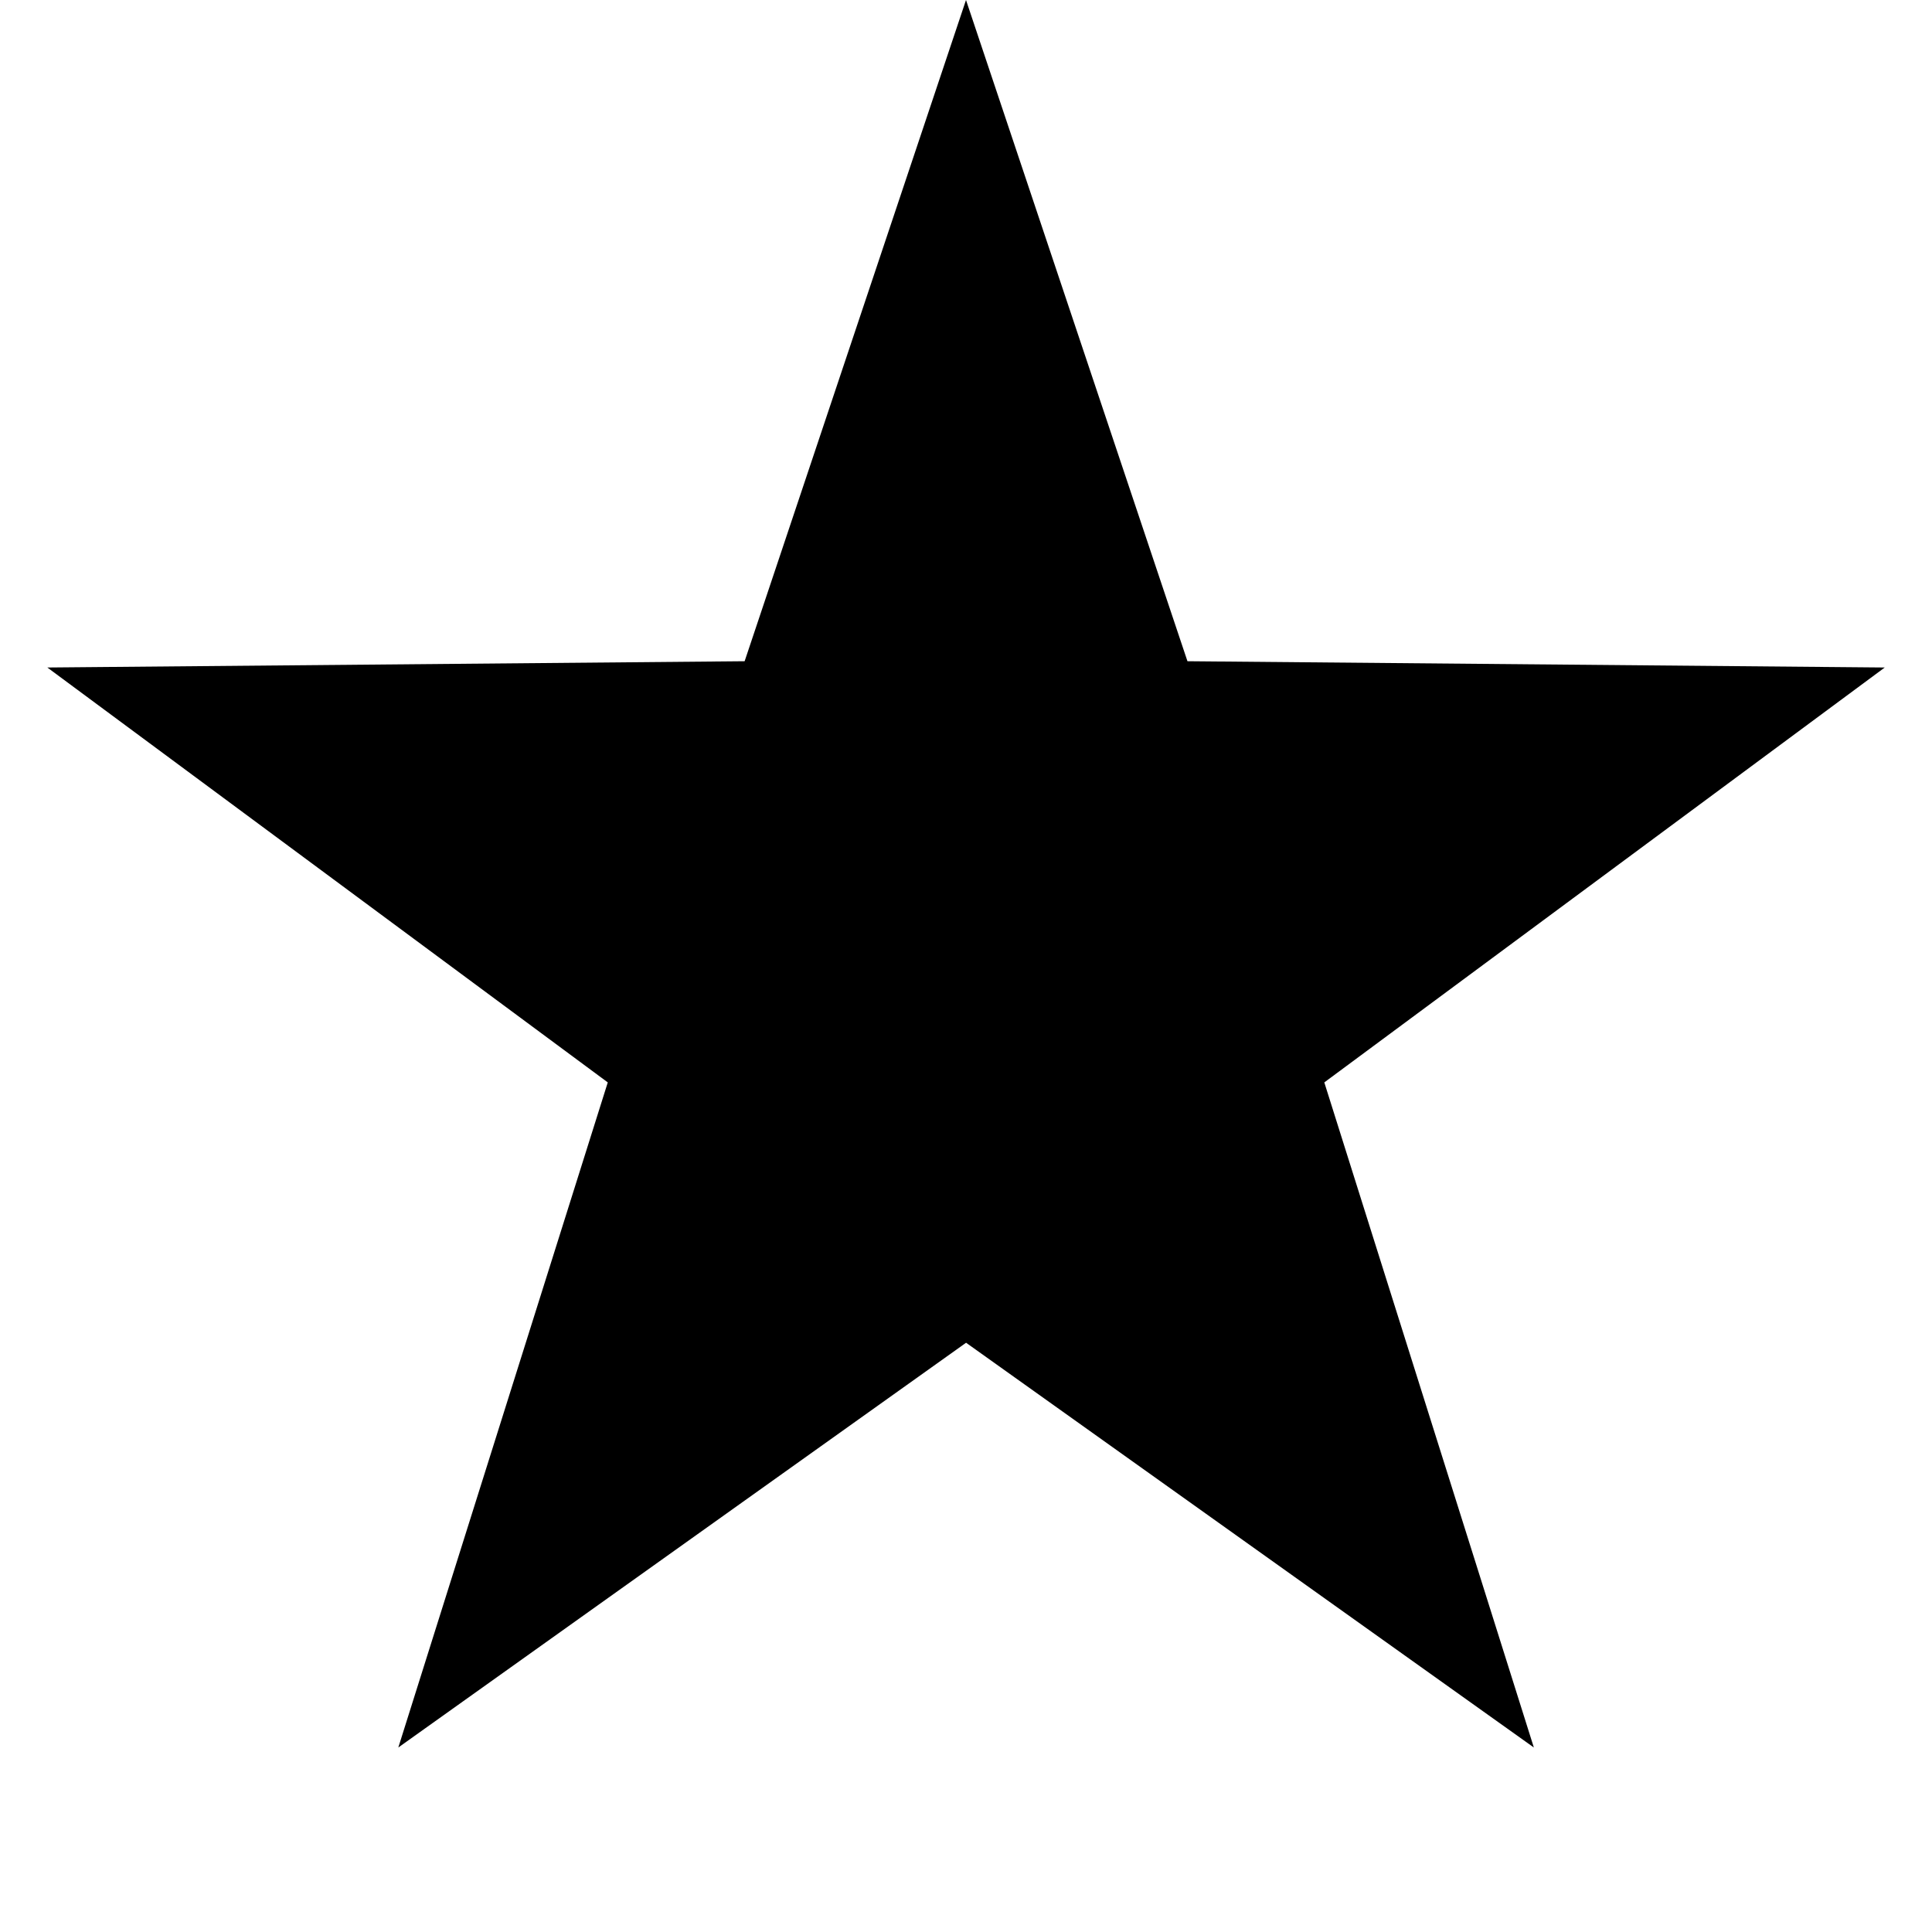
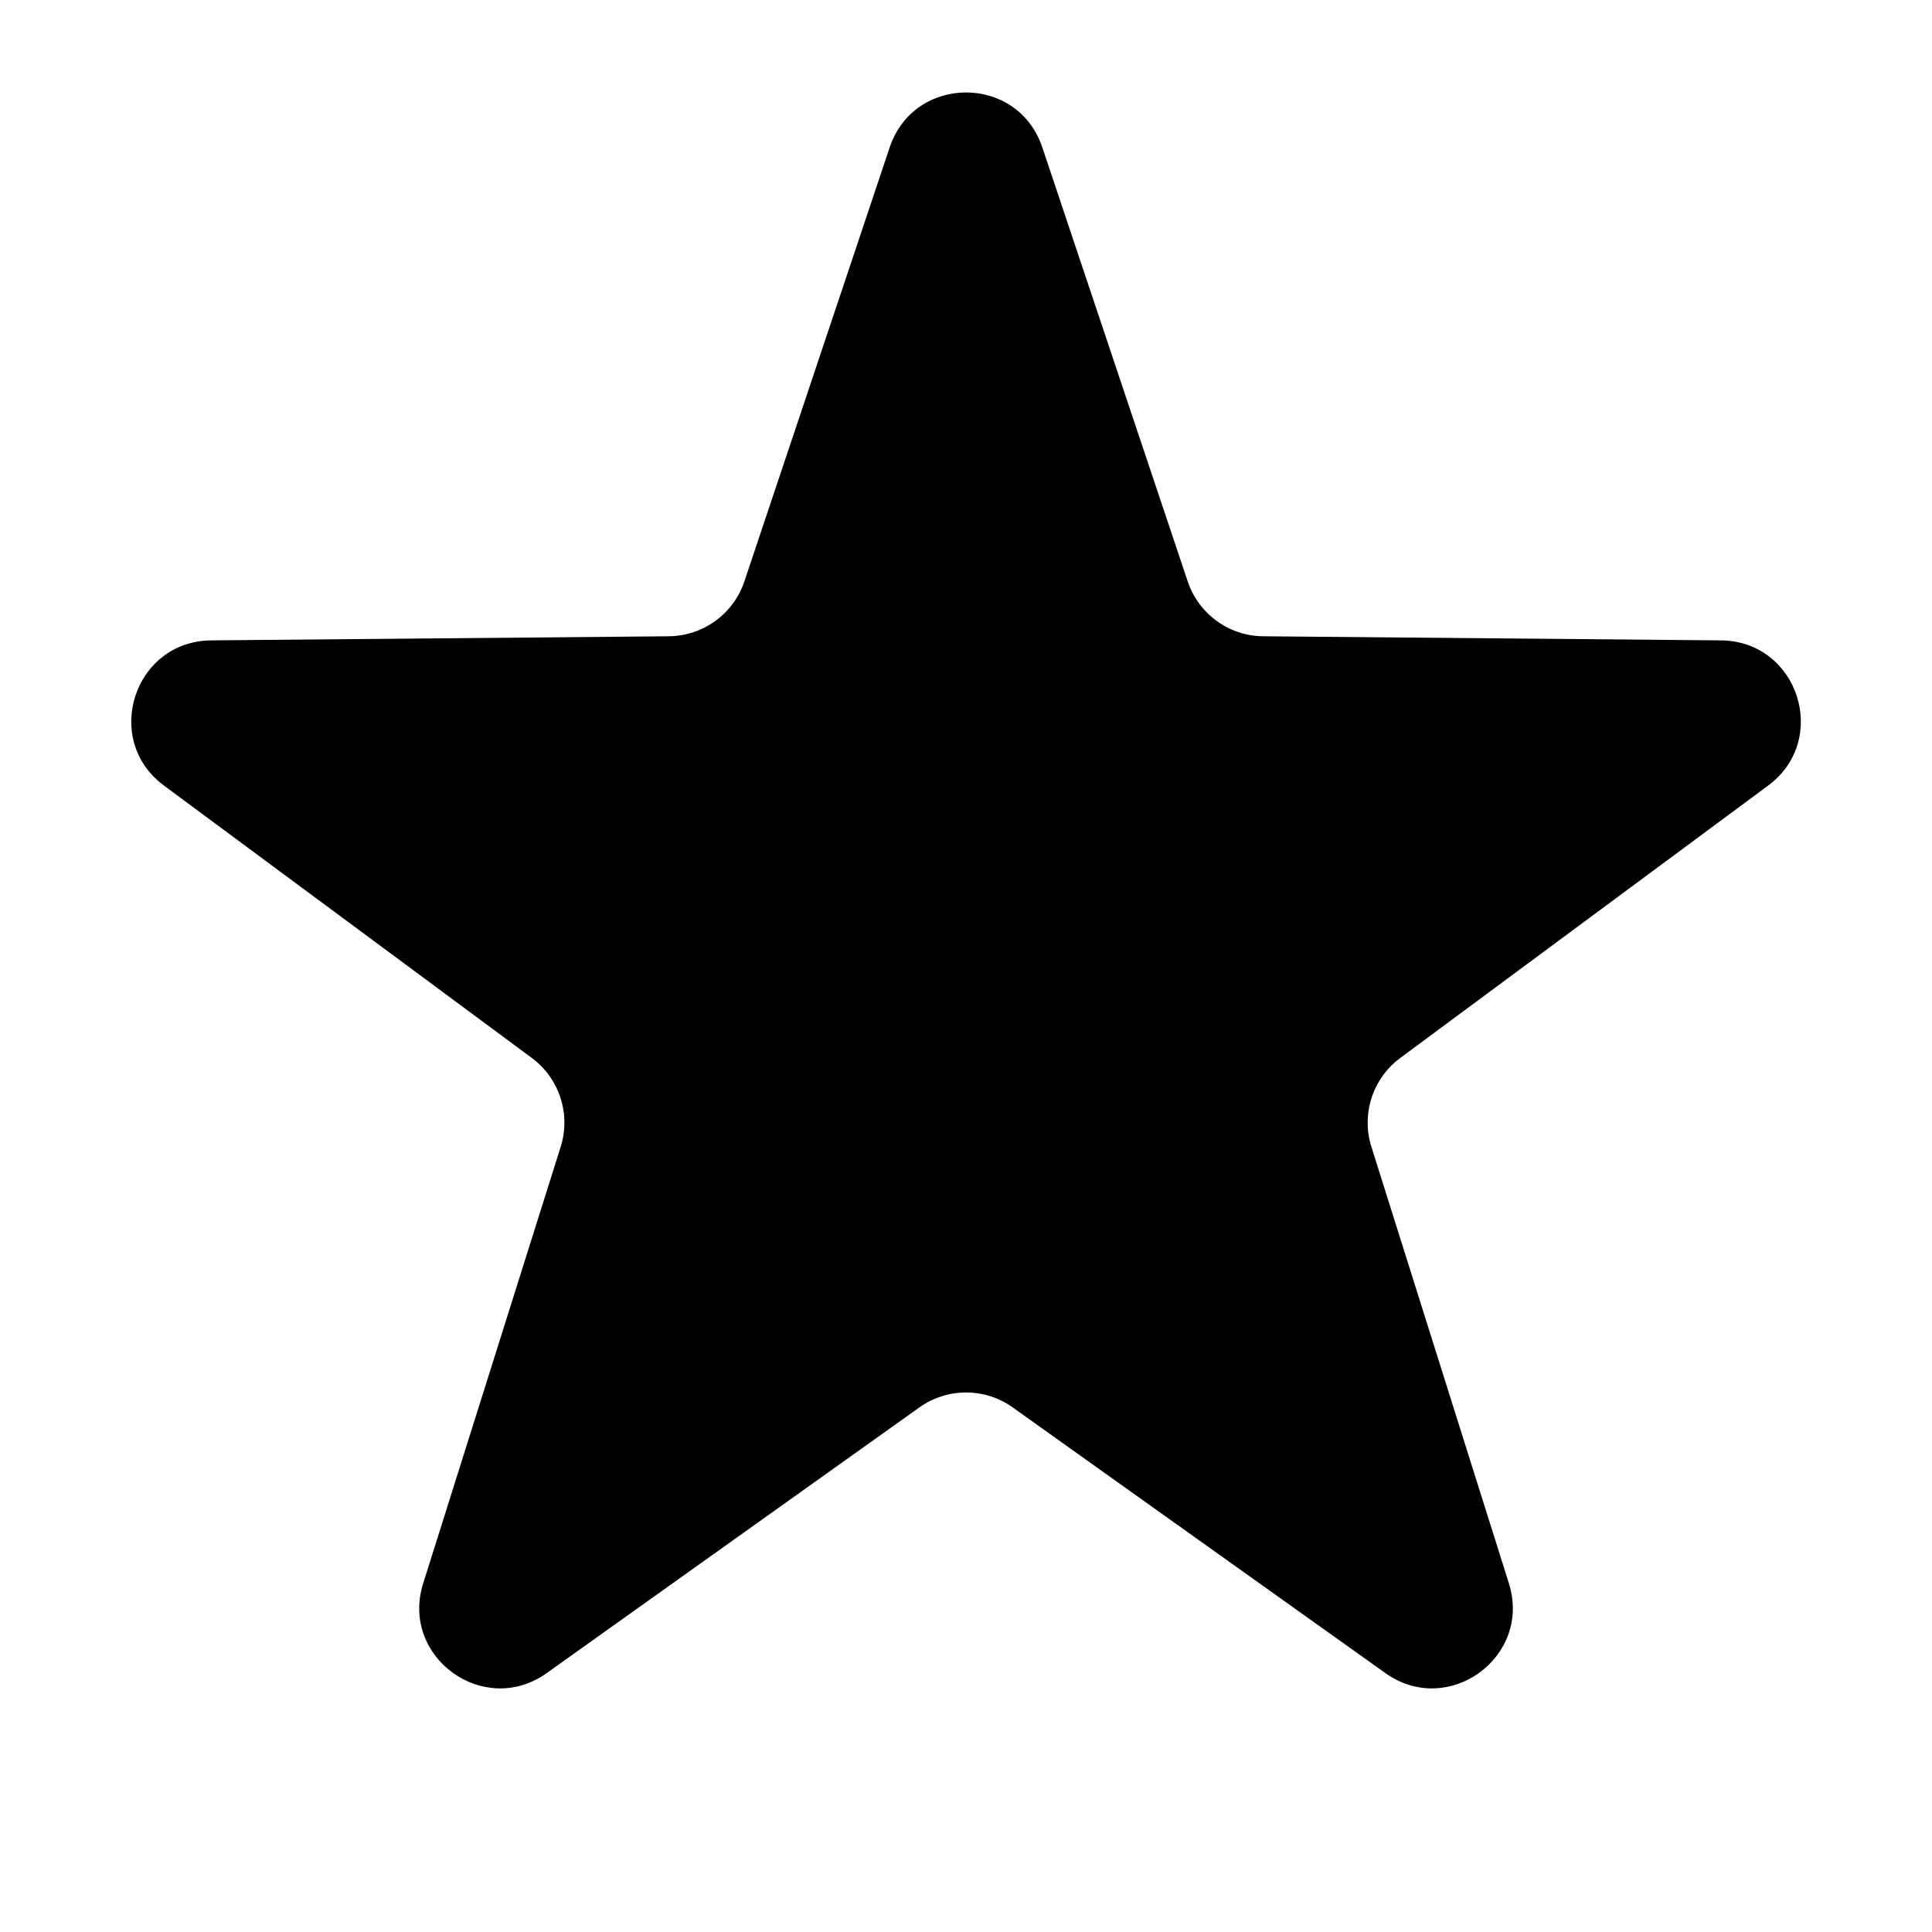
<svg xmlns="http://www.w3.org/2000/svg" viewBox="0 0 24 24">
-   <path d="m12 0 2.751 8.214 8.662.078-6.962 5.154 2.603 8.262-7.053-5.028-7.053 5.028 2.602-8.262-6.962-5.154 8.662-.078z" fill="currentColor" />
+   <path d="m11.052 1.831c.305-.91 1.592-.91 1.896 0l1.806 5.391c.136.405.513.679.939.682l5.685.051c.96.009 1.357 1.233.586 1.804l-4.569 3.383c-.343.254-.487.697-.359 1.104l1.708 5.423c.288.915-.753 1.672-1.534 1.115l-4.629-3.3c-.347-.248-.814-.248-1.161 0l-4.629 3.3c-.781.557-1.823-.2-1.534-1.115l1.708-5.423c.128-.407-.016-.85-.359-1.104l-4.569-3.383c-.771-.571-.373-1.795.586-1.804l5.685-.051c.427-.004.804-.278.939-.682z" fill="currentColor" />
</svg>
